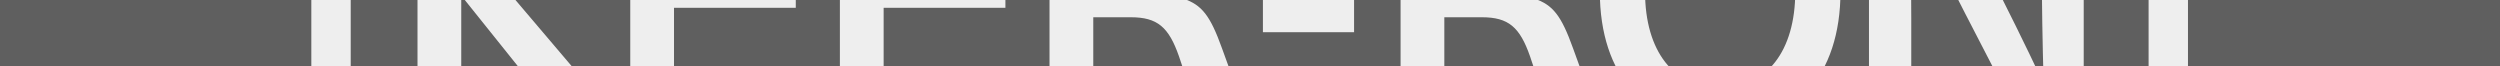
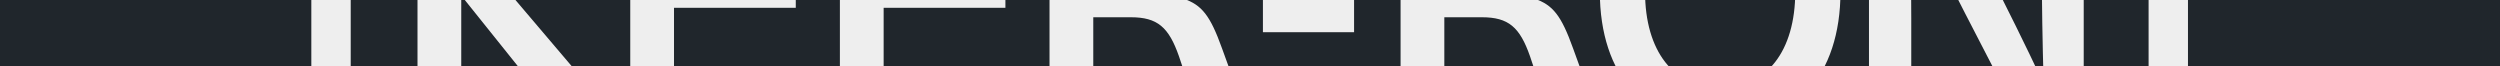
<svg xmlns="http://www.w3.org/2000/svg" width="1440" height="38" viewBox="0 0 1440 38" fill="none">
  <mask id="mask0_182_1531" style="mask-type:alpha" maskUnits="userSpaceOnUse" x="0" y="0" width="1440" height="38">
    <rect width="1440" height="38" fill="#C4C4C4" />
  </mask>
  <g mask="url(#mask0_182_1531)">
-     <rect y="-369" width="1440" height="800" fill="#5F5F5F" />
+     <rect y="-369" width="1440" height="800" fill="#20262C" />
    <path d="M226.16 -82.91V-97.61H179.33V89.29H226.16V74.59H202.01V-82.91H226.16ZM1260.27 -97.61H1213.44V-82.91H1237.59V74.59H1213.44V89.29H1260.27V-97.61Z" fill="#EEEEEE" />
-     <path d="M289.26 -20.33L350.37 -91.52H320.13L265.53 -24.95H265.11V-91.52H239.91V58H265.11V-14.03H265.53L323.28 58H355.83L289.26 -20.33ZM462.417 -69.68V-91.52H362.457V58H464.517V36.16H387.657V-7.52H457.797V-29.15H387.657V-69.68H462.417ZM583.167 -69.68V-91.52H483.207V58H585.267V36.16H508.407V-7.52H578.547V-29.15H508.407V-69.68H583.167ZM603.957 -91.52V58H629.157V-2.06H650.787C666.117 -2.06 672.627 3.61 678.507 20.41L691.107 58H718.617L703.287 15.79C696.567 -2.9 691.737 -9.2 681.027 -12.77V-13.19C698.037 -17.39 708.747 -31.46 708.747 -50.15C708.747 -76.19 692.157 -91.52 655.407 -91.52H603.957ZM629.157 -70.73H652.677C672.417 -70.73 683.337 -63.59 683.337 -47.63C683.547 -32.72 674.937 -22.64 654.147 -22.64H629.157V-70.73ZM779.374 6.55V-13.19H726.874V6.55H779.374ZM806.164 -91.52V58H831.364V-2.06H852.994C868.324 -2.06 874.834 3.61 880.714 20.41L893.314 58H920.824L905.494 15.79C898.774 -2.9 893.944 -9.2 883.234 -12.77V-13.19C900.244 -17.39 910.954 -31.46 910.954 -50.15C910.954 -76.19 894.364 -91.52 857.614 -91.52H806.164ZM831.364 -70.73H854.884C874.624 -70.73 885.544 -63.59 885.544 -47.63C885.754 -32.72 877.144 -22.64 856.354 -22.64H831.364V-70.73ZM990.235 -94.67C947.395 -94.67 920.935 -64.85 920.935 -16.76C920.935 31.33 947.395 61.15 990.235 61.15C1033.08 61.15 1059.54 31.33 1059.54 -16.76C1059.54 -64.85 1033.08 -94.67 990.235 -94.67ZM990.235 -72.2C1016.91 -72.2 1033.5 -50.99 1033.5 -16.76C1033.5 17.47 1016.91 38.68 990.235 38.68C963.565 38.68 946.975 17.47 946.975 -16.76C946.975 -50.99 963.565 -72.2 990.235 -72.2ZM1199.65 58V-91.52H1175.5V-32.72C1175.5 -10.04 1175.92 12.64 1176.55 35.32H1176.13C1166.05 13.9 1155.34 -7.73 1144.42 -28.94L1112.29 -91.52H1075.96V58H1100.32V-0.8C1100.32 -23.48 1099.9 -46.16 1099.06 -68.84H1099.48C1109.56 -47.42 1120.27 -25.79 1131.19 -4.58L1163.53 58H1199.65Z" fill="#5F5F5F" />
+     <path d="M289.26 -20.33L350.37 -91.52H320.13L265.53 -24.95H265.11V-91.52H239.91V58H265.11V-14.03H265.53L323.28 58H355.83L289.26 -20.33ZM462.417 -69.68V-91.52H362.457V58H464.517V36.16H387.657V-7.52H457.797V-29.15H387.657V-69.68H462.417ZM583.167 -69.68V-91.52H483.207V58H585.267V36.16H508.407V-7.52H578.547V-29.15H508.407V-69.68H583.167ZM603.957 -91.52V58H629.157V-2.06H650.787C666.117 -2.06 672.627 3.61 678.507 20.41L691.107 58H718.617L703.287 15.79C696.567 -2.9 691.737 -9.2 681.027 -12.77V-13.19C698.037 -17.39 708.747 -31.46 708.747 -50.15C708.747 -76.19 692.157 -91.52 655.407 -91.52H603.957ZM629.157 -70.73H652.677C672.417 -70.73 683.337 -63.59 683.337 -47.63C683.547 -32.72 674.937 -22.64 654.147 -22.64H629.157V-70.73ZM779.374 6.55V-13.19H726.874V6.55H779.374ZM806.164 -91.52V58H831.364V-2.06H852.994C868.324 -2.06 874.834 3.61 880.714 20.41L893.314 58H920.824L905.494 15.79C898.774 -2.9 893.944 -9.2 883.234 -12.77V-13.19C900.244 -17.39 910.954 -31.46 910.954 -50.15C910.954 -76.19 894.364 -91.52 857.614 -91.52H806.164ZM831.364 -70.73H854.884C874.624 -70.73 885.544 -63.59 885.544 -47.63C885.754 -32.72 877.144 -22.64 856.354 -22.64H831.364V-70.73ZM990.235 -94.67C947.395 -94.67 920.935 -64.85 920.935 -16.76C920.935 31.33 947.395 61.15 990.235 61.15C1033.08 61.15 1059.54 31.33 1059.54 -16.76C1059.54 -64.85 1033.08 -94.67 990.235 -94.67ZM990.235 -72.2C1016.91 -72.2 1033.5 -50.99 1033.5 -16.76C1033.5 17.47 1016.91 38.68 990.235 38.68C963.565 38.68 946.975 17.47 946.975 -16.76C946.975 -50.99 963.565 -72.2 990.235 -72.2ZM1199.65 58V-91.52H1175.5V-32.72C1175.5 -10.04 1175.92 12.64 1176.55 35.32H1176.13C1166.05 13.9 1155.34 -7.73 1144.42 -28.94L1112.29 -91.52H1075.96V58H1100.32V-0.8C1100.32 -23.48 1099.9 -46.16 1099.06 -68.84H1099.48C1109.56 -47.42 1120.27 -25.79 1131.19 -4.58L1163.53 58H1199.65Z" fill="#20262C" />
    <path d="M289.83 -8.33L350.94 -79.52H320.7L266.1 -12.95H265.68V-79.52H240.48V70H265.68V-2.03H266.1L323.85 70H356.4L289.83 -8.33ZM462.986 -57.68V-79.52H363.026V70H465.086V48.16H388.226V4.48H458.366V-17.15H388.226V-57.68H462.986ZM583.736 -57.68V-79.52H483.776V70H585.836V48.16H508.976V4.48H579.116V-17.15H508.976V-57.68H583.736ZM604.526 -79.52V70H629.726V9.94H651.356C666.686 9.94 673.196 15.61 679.076 32.41L691.676 70H719.186L703.856 27.79C697.136 9.1 692.306 2.8 681.596 -0.77V-1.19C698.606 -5.39 709.316 -19.46 709.316 -38.15C709.316 -64.19 692.726 -79.52 655.976 -79.52H604.526ZM629.726 -58.73H653.246C672.986 -58.73 683.906 -51.59 683.906 -35.63C684.116 -20.72 675.506 -10.64 654.716 -10.64H629.726V-58.73ZM779.944 18.55V-1.19H727.444V18.55H779.944ZM806.734 -79.52V70H831.934V9.94H853.564C868.894 9.94 875.404 15.61 881.284 32.41L893.884 70H921.394L906.064 27.79C899.344 9.1 894.514 2.8 883.804 -0.77V-1.19C900.814 -5.39 911.524 -19.46 911.524 -38.15C911.524 -64.19 894.934 -79.52 858.184 -79.52H806.734ZM831.934 -58.73H855.454C875.194 -58.73 886.114 -51.59 886.114 -35.63C886.324 -20.72 877.714 -10.64 856.924 -10.64H831.934V-58.73ZM990.805 -82.67C947.965 -82.67 921.505 -52.85 921.505 -4.76C921.505 43.33 947.965 73.15 990.805 73.15C1033.65 73.15 1060.11 43.33 1060.11 -4.76C1060.11 -52.85 1033.65 -82.67 990.805 -82.67ZM990.805 -60.2C1017.48 -60.2 1034.07 -38.99 1034.07 -4.76C1034.07 29.47 1017.48 50.68 990.805 50.68C964.135 50.68 947.545 29.47 947.545 -4.76C947.545 -38.99 964.135 -60.2 990.805 -60.2ZM1200.22 70V-79.52H1176.07V-20.72C1176.07 1.96 1176.49 24.64 1177.12 47.32H1176.7C1166.62 25.9 1155.91 4.27 1144.99 -16.94L1112.86 -79.52H1076.53V70H1100.89V11.2C1100.89 -11.48 1100.47 -34.16 1099.63 -56.84H1100.05C1110.13 -35.42 1120.84 -13.79 1131.76 7.42L1164.1 70H1200.22Z" fill="#EEEEEE" />
  </g>
</svg>
